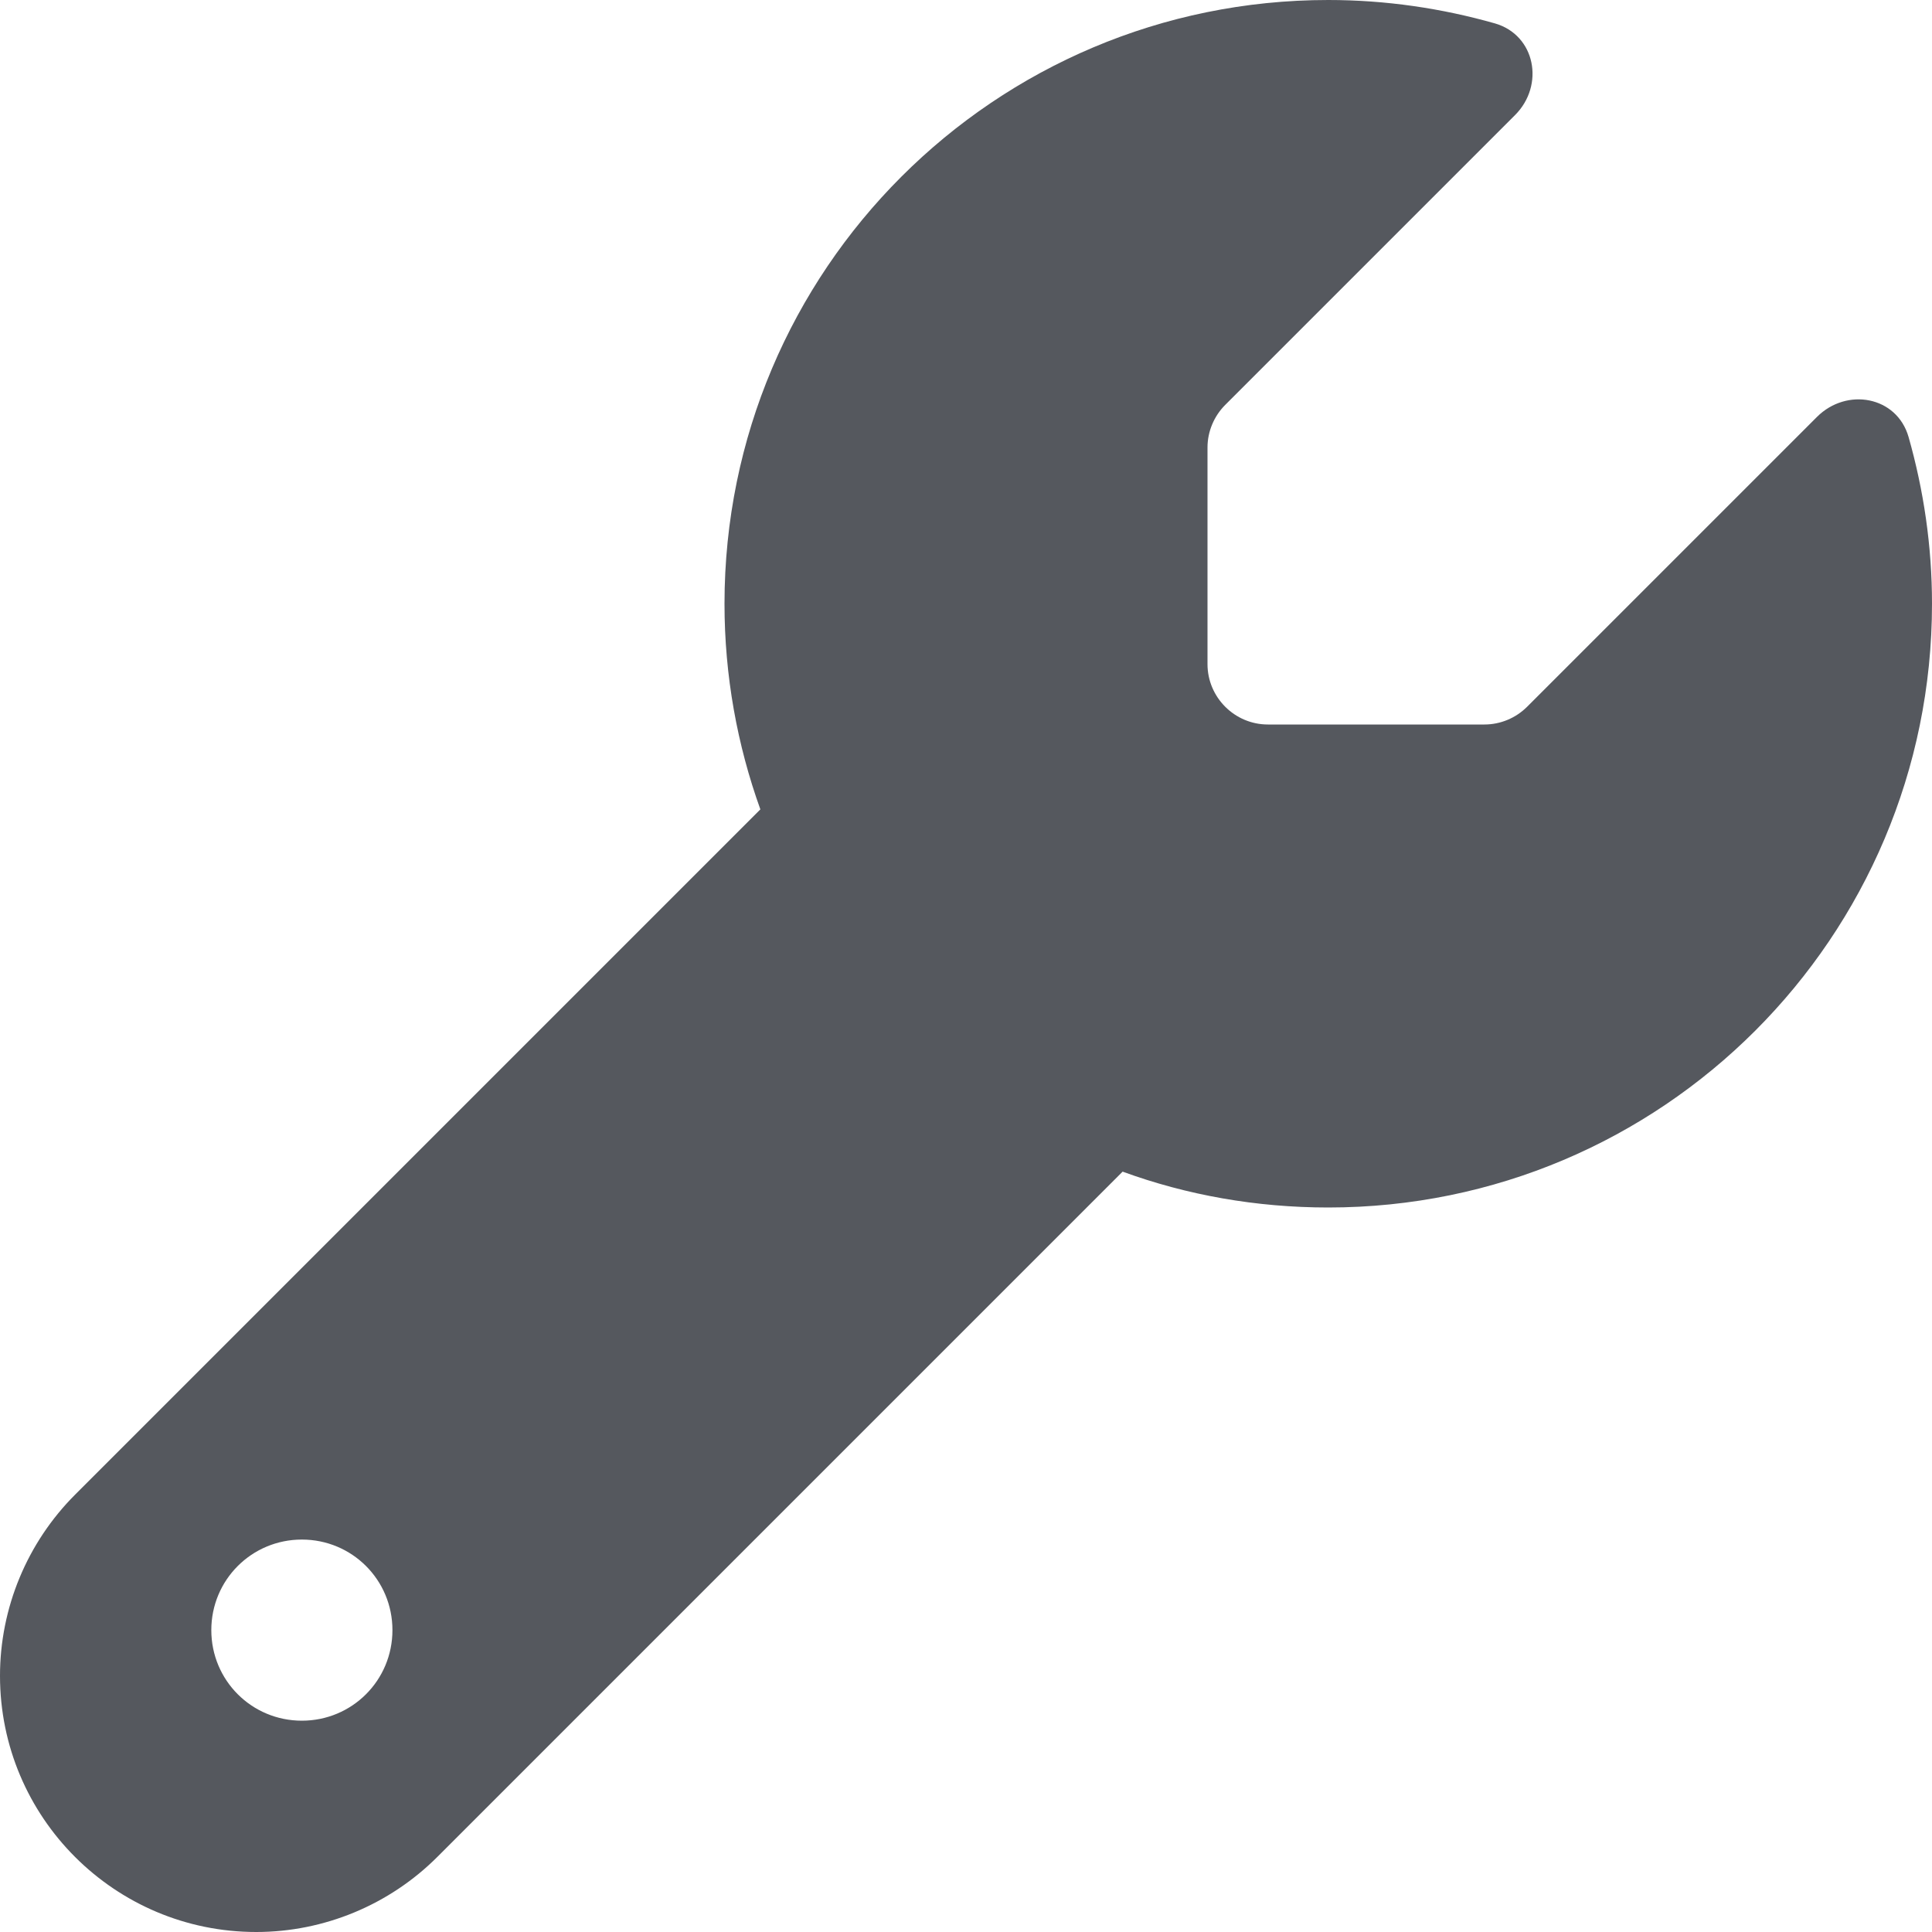
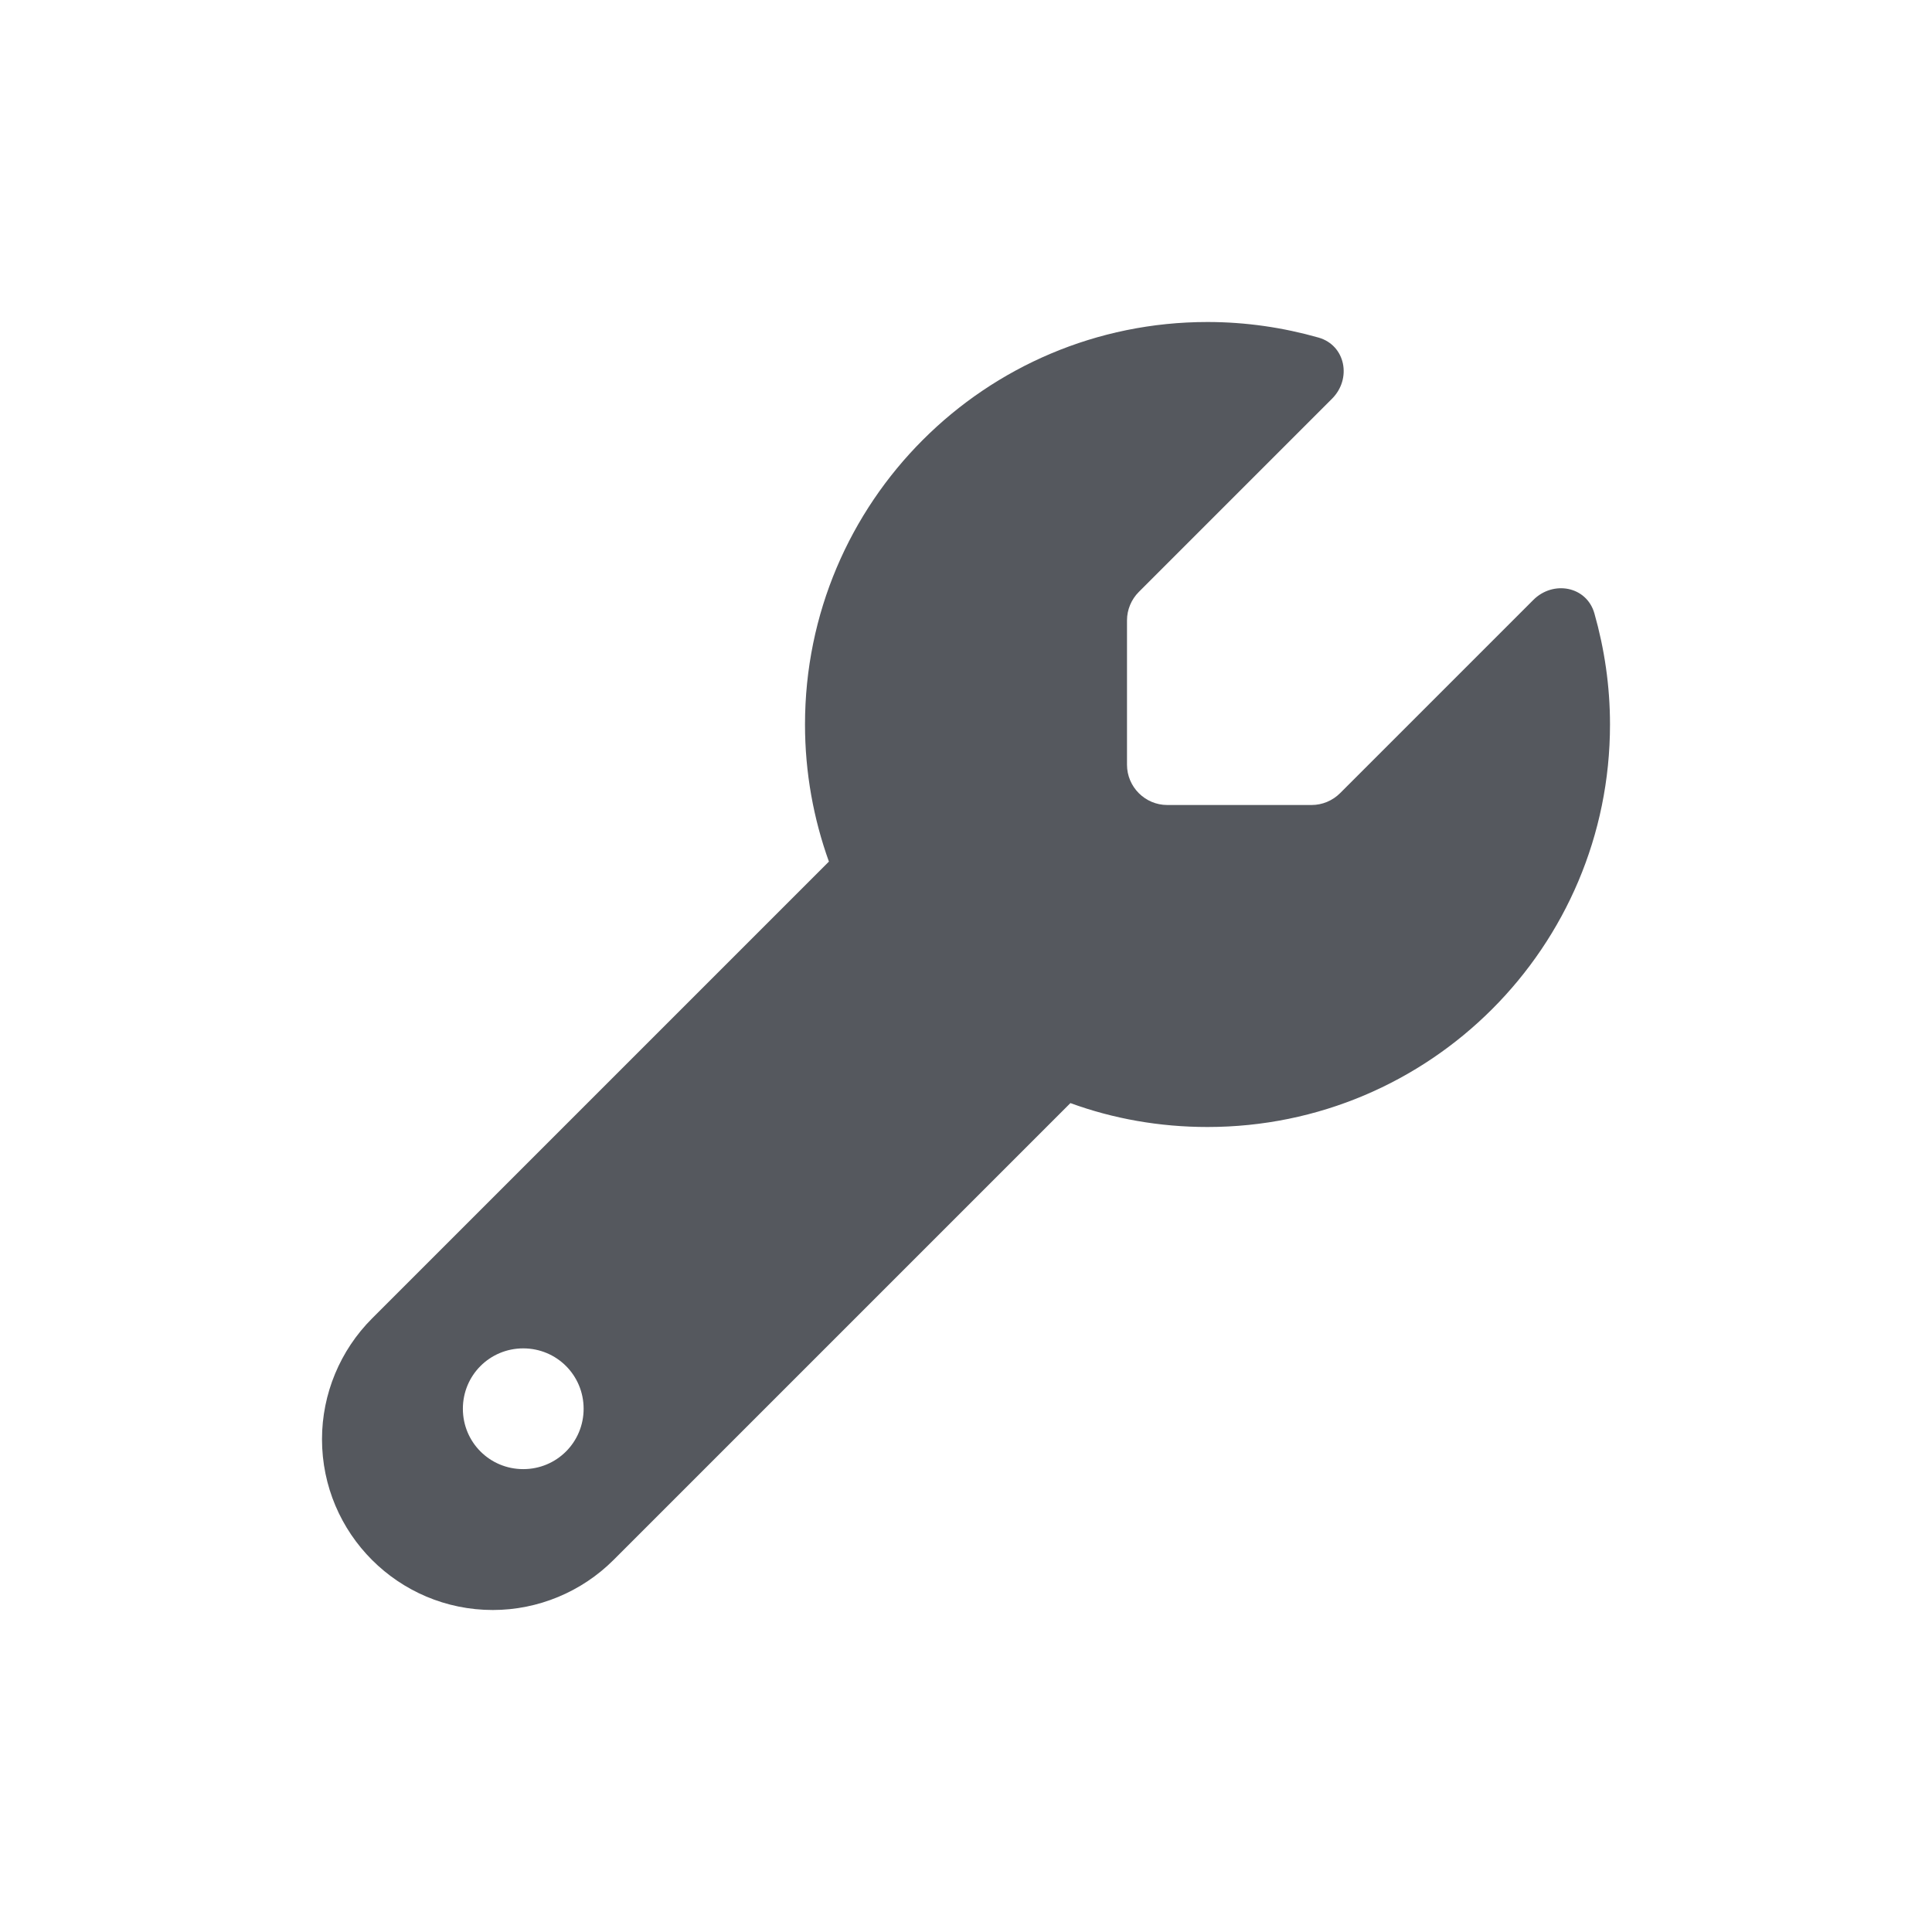
- <svg xmlns="http://www.w3.org/2000/svg" width="16" height="16" viewBox="0 0 16 16" fill="none">
-   <path d="M11 10C13.762 10 16 7.763 16 5C16 4.522 15.931 4.059 15.806 3.619C15.709 3.281 15.294 3.206 15.047 3.453L12.647 5.853C12.553 5.947 12.425 6 12.294 6H10.5C10.225 6 10 5.775 10 5.5V3.706C10 3.575 10.053 3.447 10.147 3.353L12.547 0.953C12.794 0.706 12.716 0.291 12.381 0.194C11.941 0.069 11.478 0 11 0C8.238 0 6 2.237 6 5C6 5.597 6.106 6.172 6.297 6.703L0.622 12.378C0.225 12.775 0 13.316 0 13.878C0 15.05 0.95 16 2.122 16C2.684 16 3.225 15.775 3.622 15.378L9.297 9.703C9.828 9.897 10.403 10 11 10ZM2.5 14.25C2.084 14.25 1.75 13.916 1.75 13.5C1.75 13.084 2.084 12.75 2.5 12.75C2.916 12.75 3.25 13.084 3.25 13.5C3.25 13.916 2.916 14.25 2.5 14.25Z" fill="#55585E" />
+ <svg xmlns="http://www.w3.org/2000/svg" width="24" height="24" viewBox="0 0 24 24" fill="none">
+   <path d="M15 14C17.762 14 20 11.762 20 9C20 8.522 19.931 8.059 19.806 7.619C19.709 7.281 19.294 7.206 19.047 7.453L16.647 9.853C16.553 9.947 16.425 10 16.294 10H14.5C14.225 10 14 9.775 14 9.5V7.706C14 7.575 14.053 7.447 14.147 7.353L16.547 4.953C16.794 4.706 16.716 4.291 16.381 4.194C15.941 4.069 15.478 4 15 4C12.238 4 10 6.237 10 9C10 9.597 10.106 10.172 10.297 10.703L4.622 16.378C4.225 16.775 4 17.316 4 17.878C4 19.05 4.95 20 6.122 20C6.684 20 7.225 19.775 7.622 19.378L13.297 13.703C13.828 13.897 14.403 14 15 14ZM6.5 18.25C6.084 18.25 5.75 17.916 5.75 17.5C5.75 17.084 6.084 16.75 6.5 16.75C6.916 16.75 7.25 17.084 7.25 17.5C7.25 17.916 6.916 18.25 6.5 18.25Z" fill="#55585E" />
</svg>
